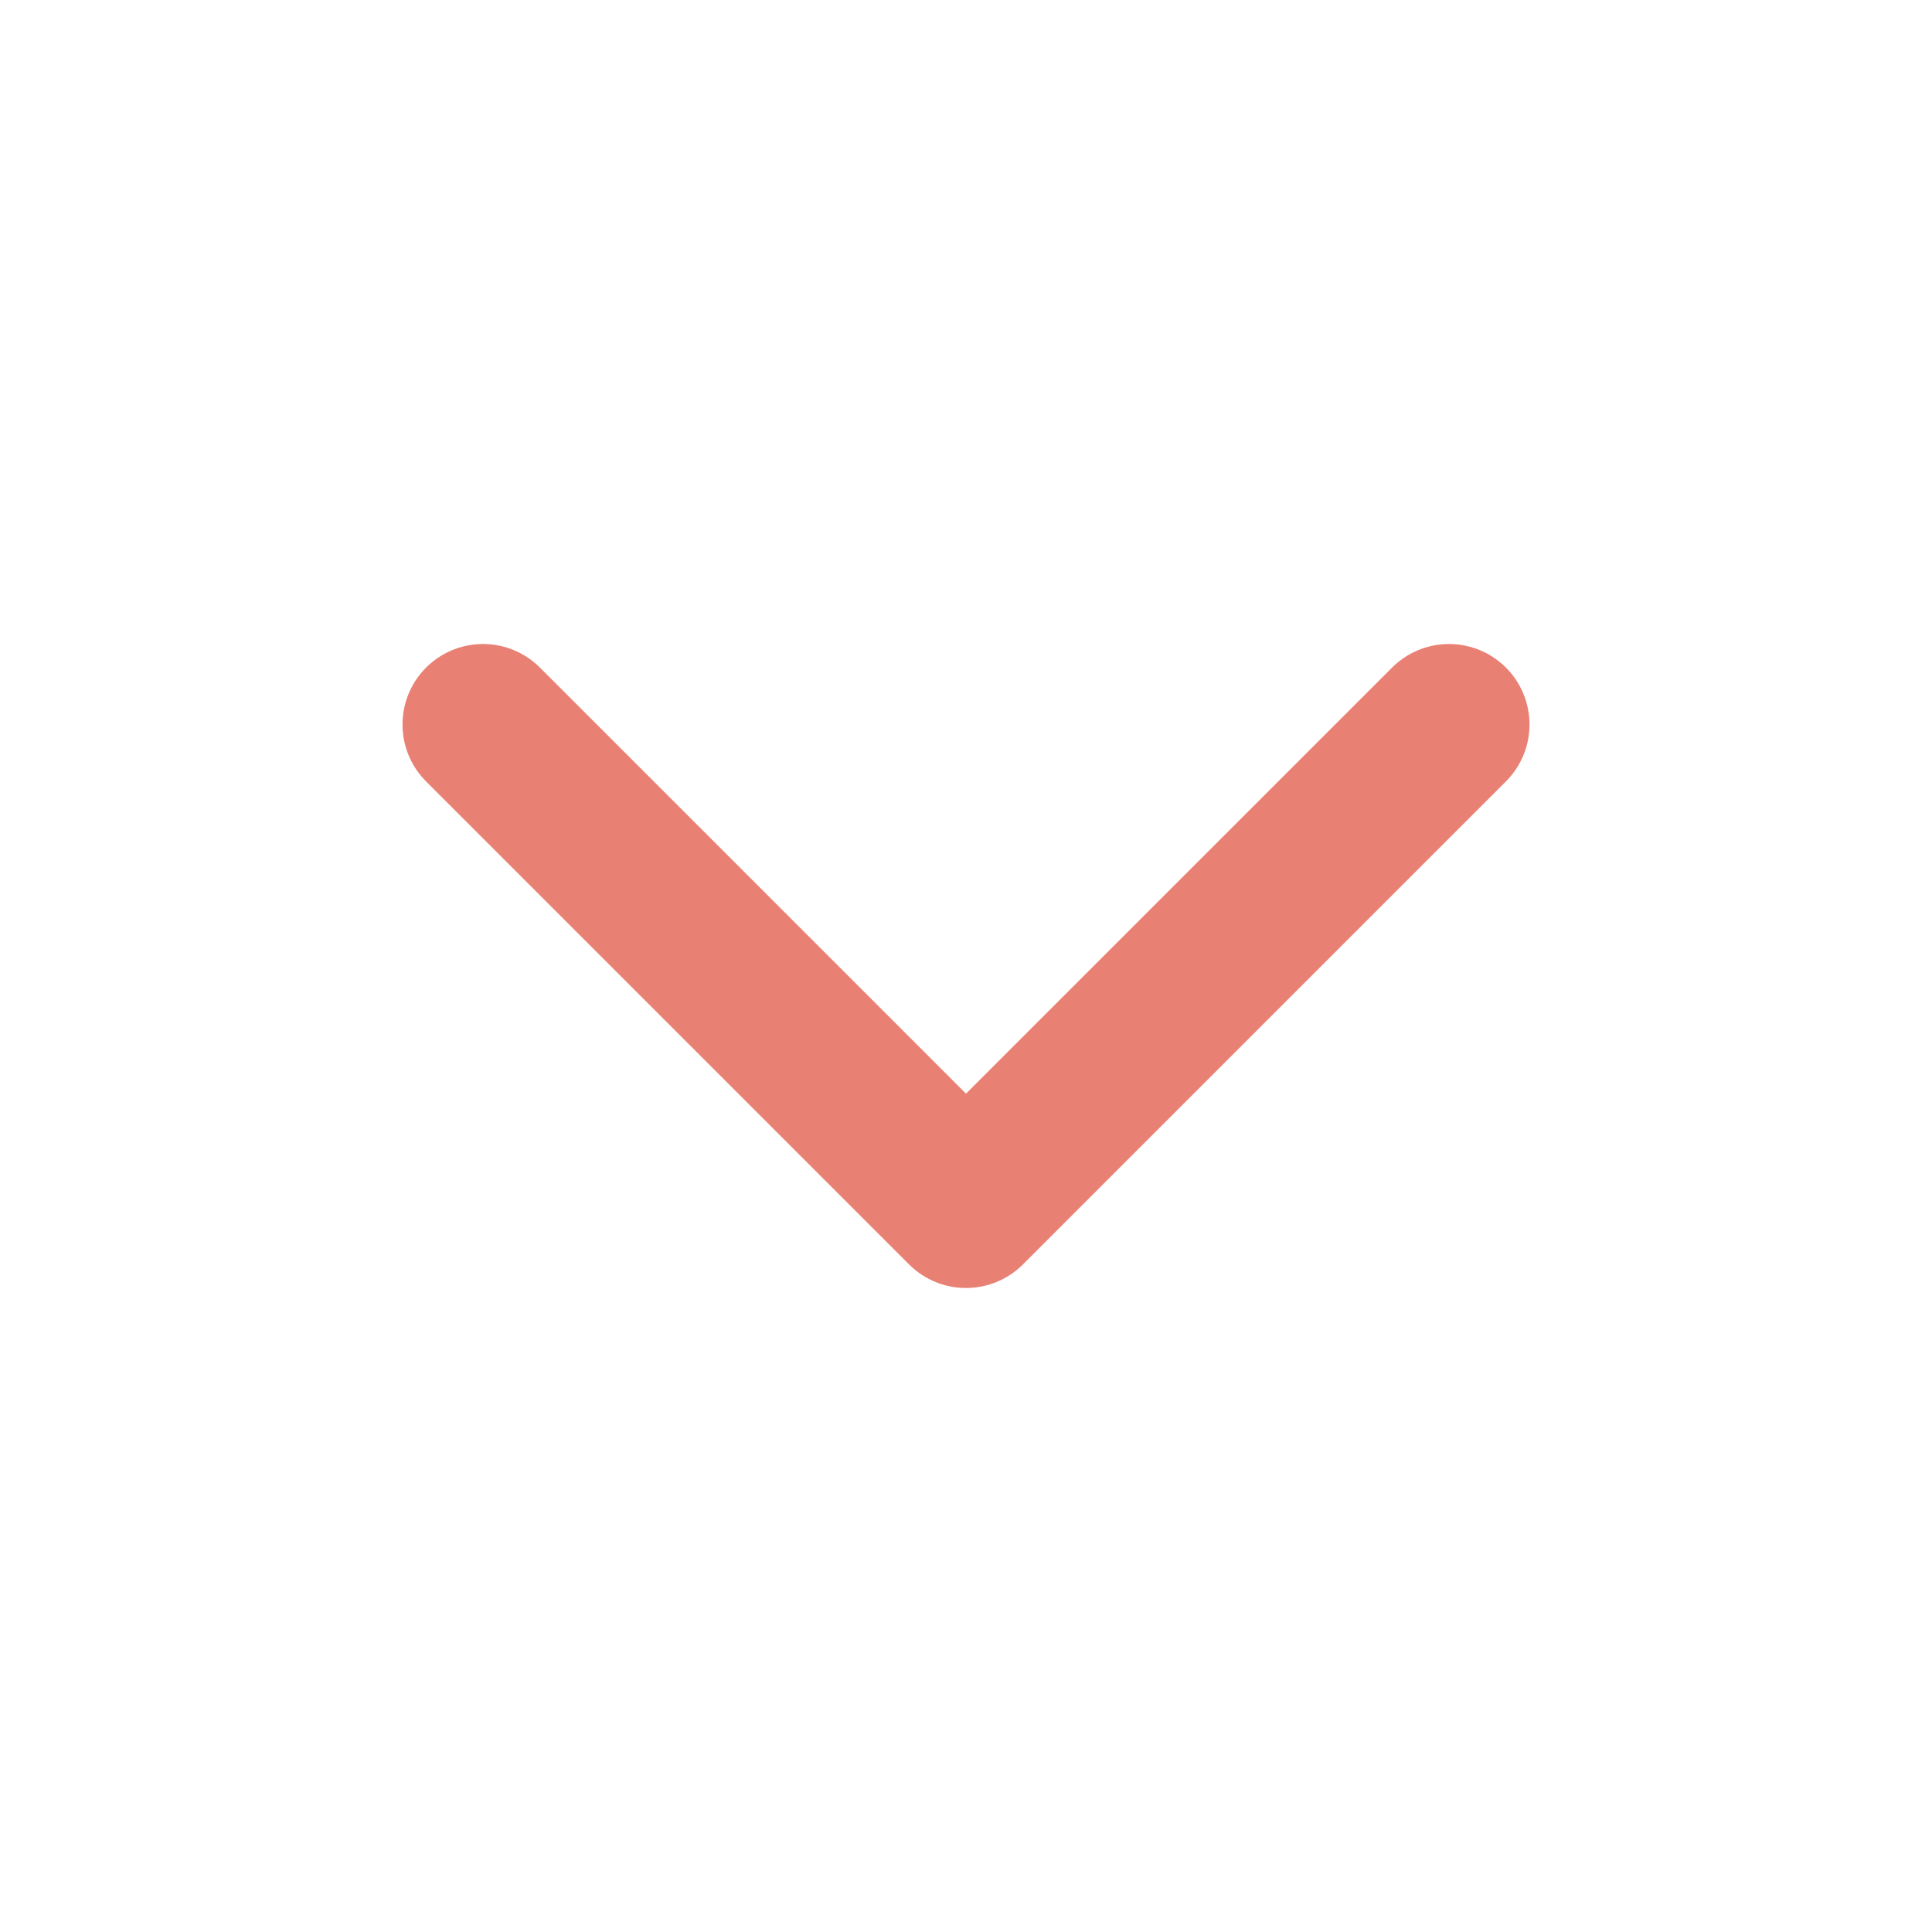
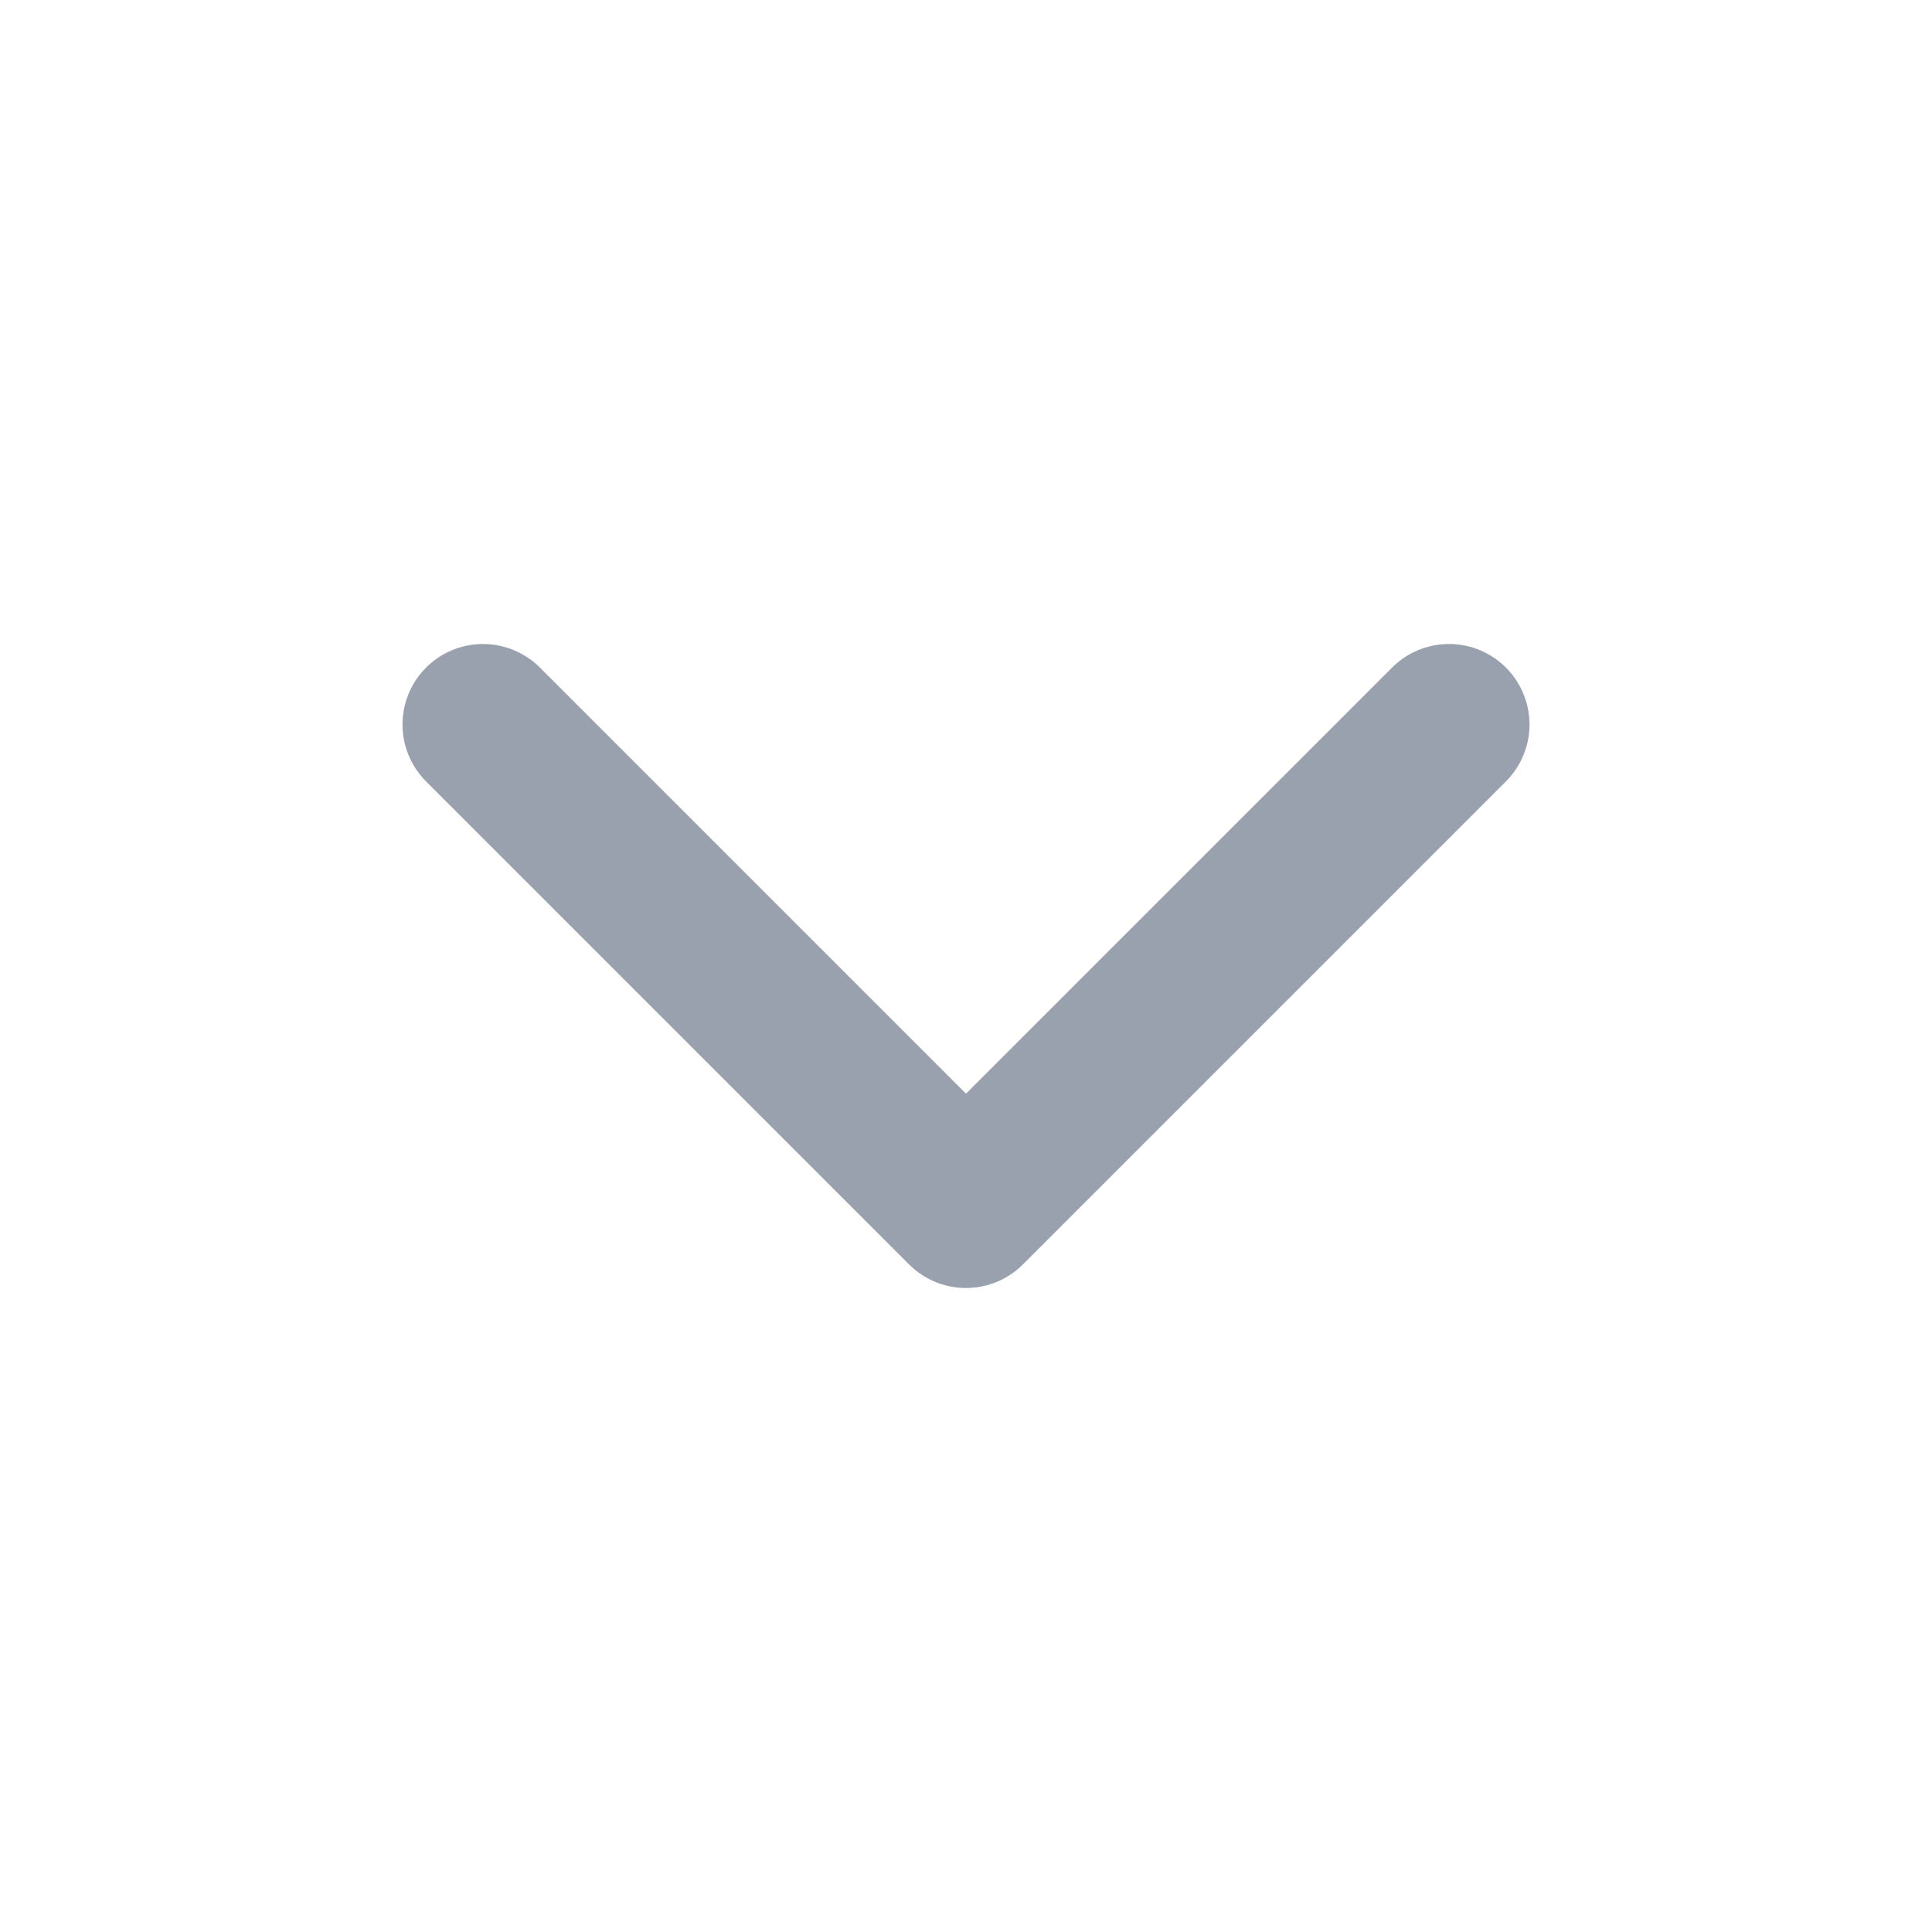
- <svg xmlns="http://www.w3.org/2000/svg" width="24" height="24" viewBox="0 0 24 24" fill="none" stroke="#E98074" stroke-width="2" stroke-linecap="round" stroke-linejoin="round">
+ <svg xmlns="http://www.w3.org/2000/svg" width="16" height="16" viewBox="0 0 24 24" fill="none" stroke="#99a1af" stroke-width="2" stroke-linecap="round" stroke-linejoin="round">
  <path stroke="none" d="M0 0h24v24H0z" fill="none" />
  <path d="M6 9l6 6l6 -6" />
</svg>
